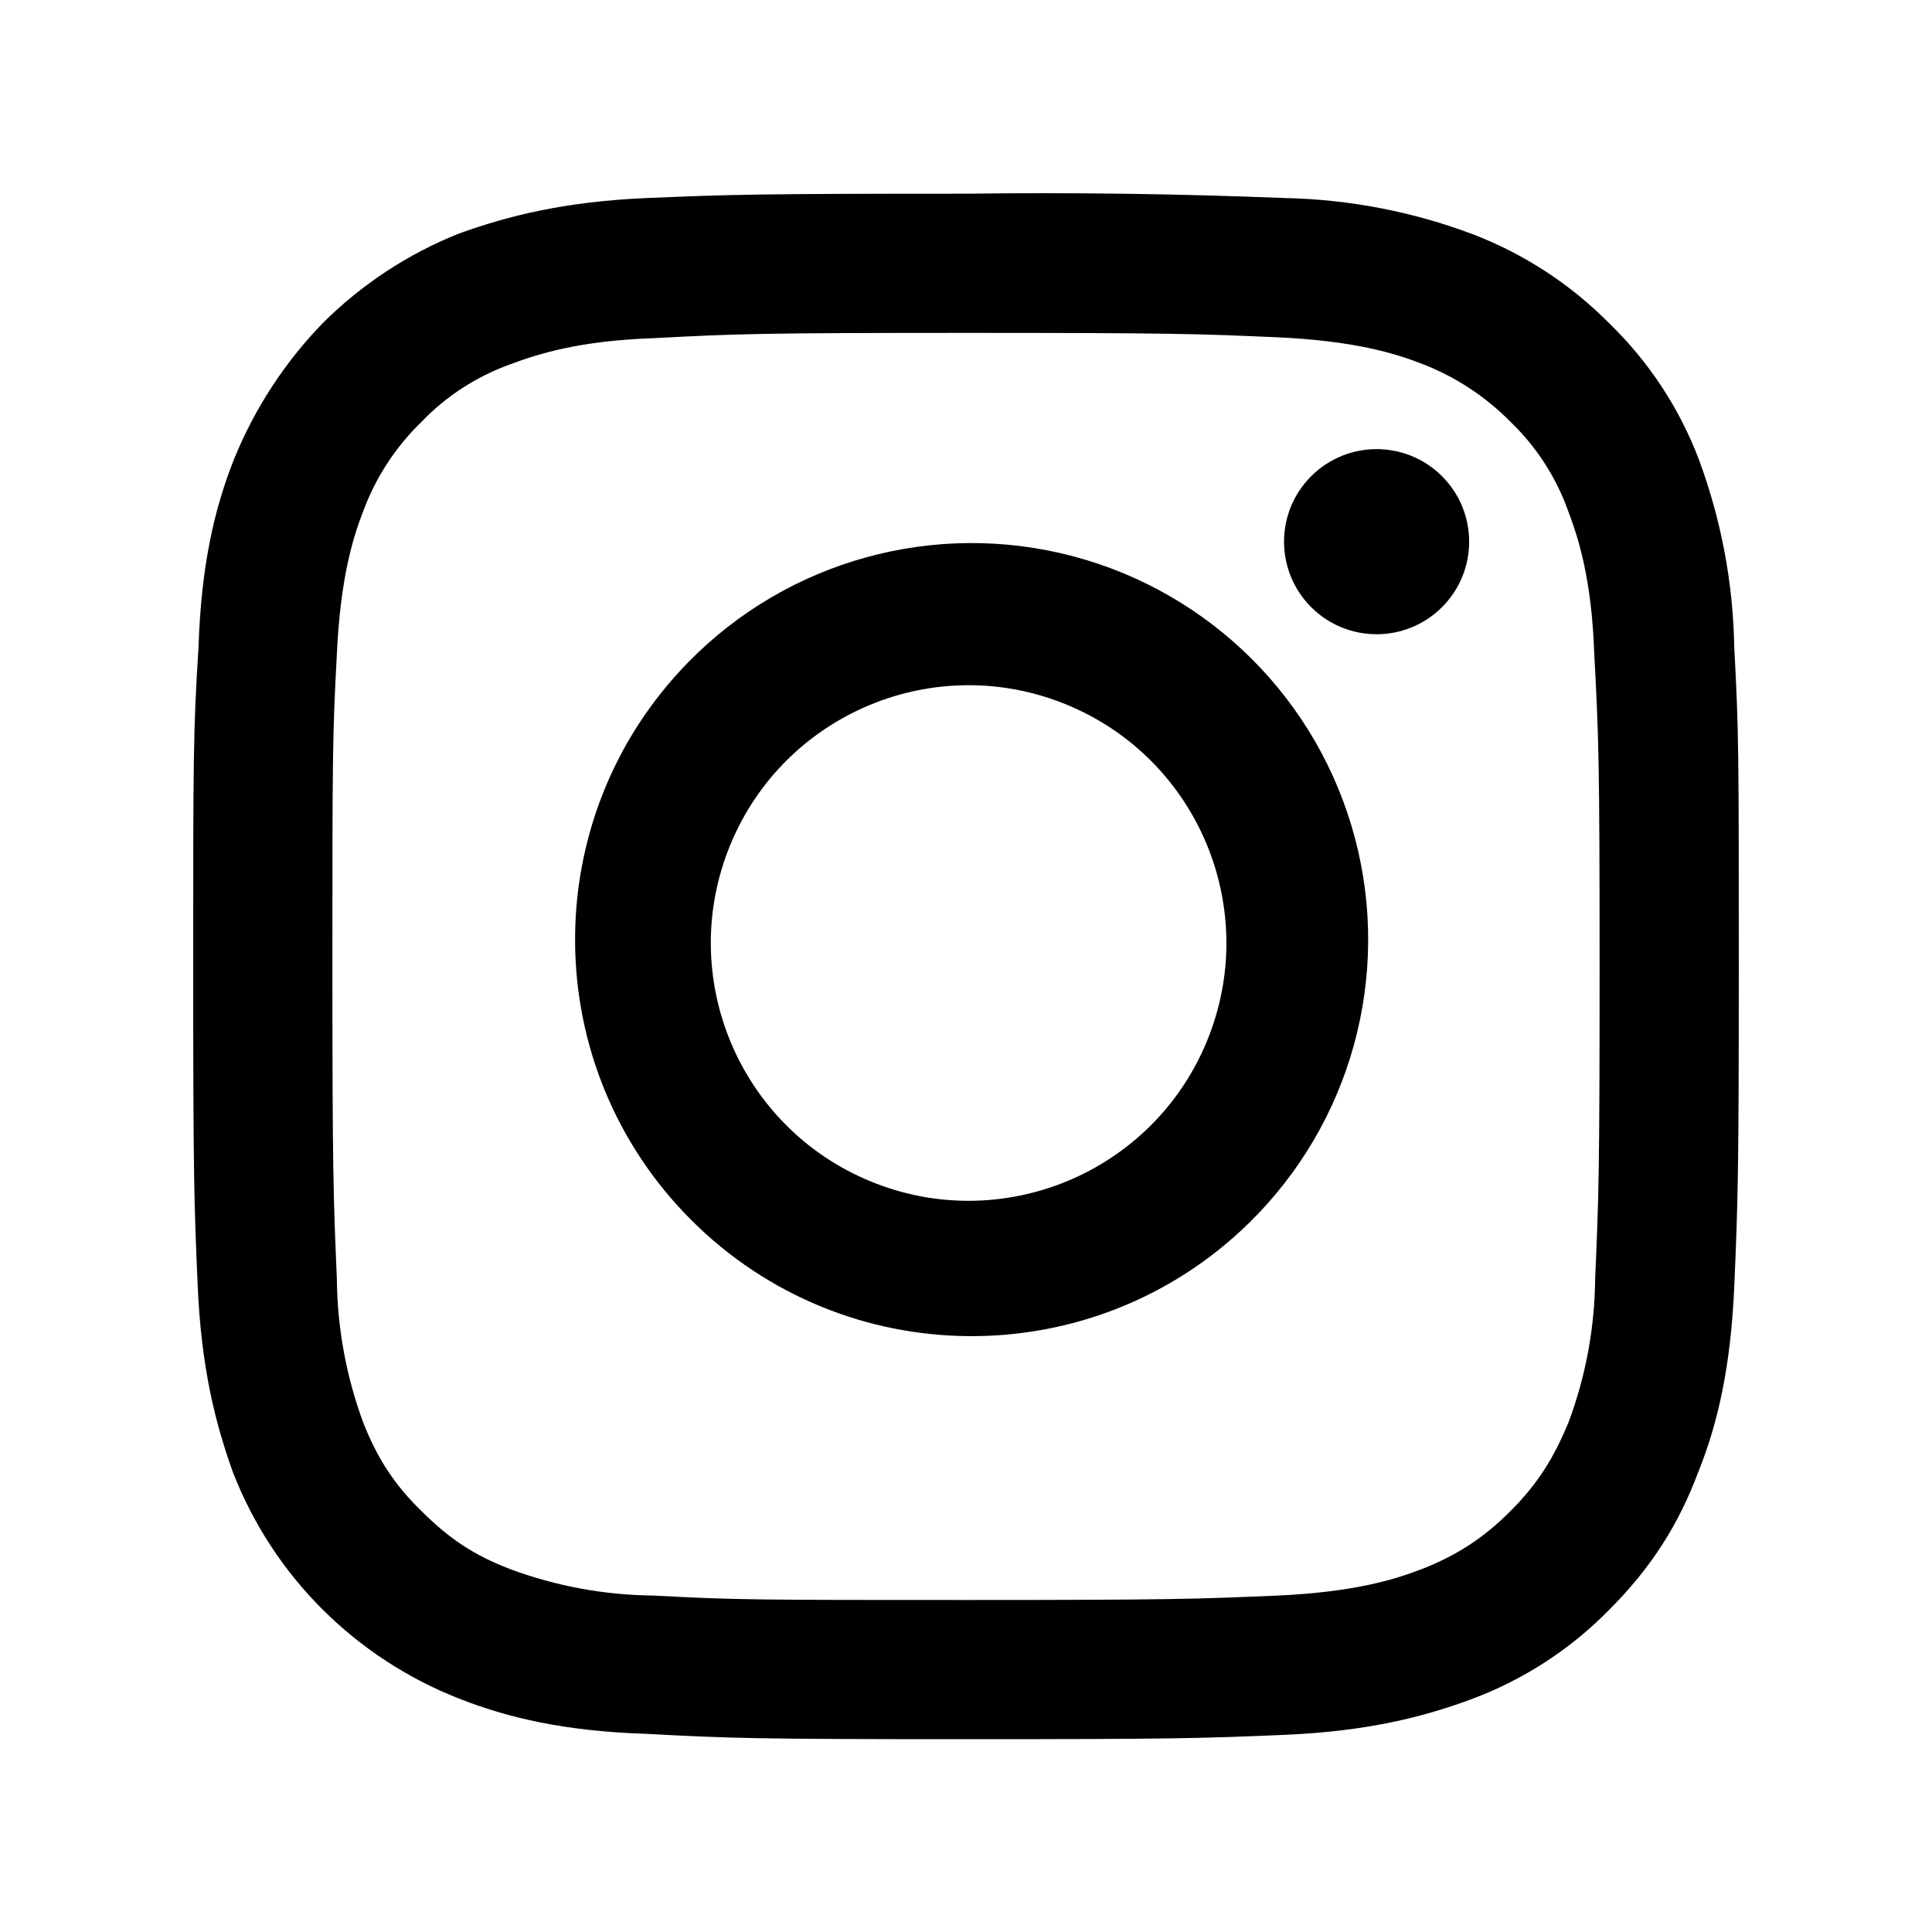
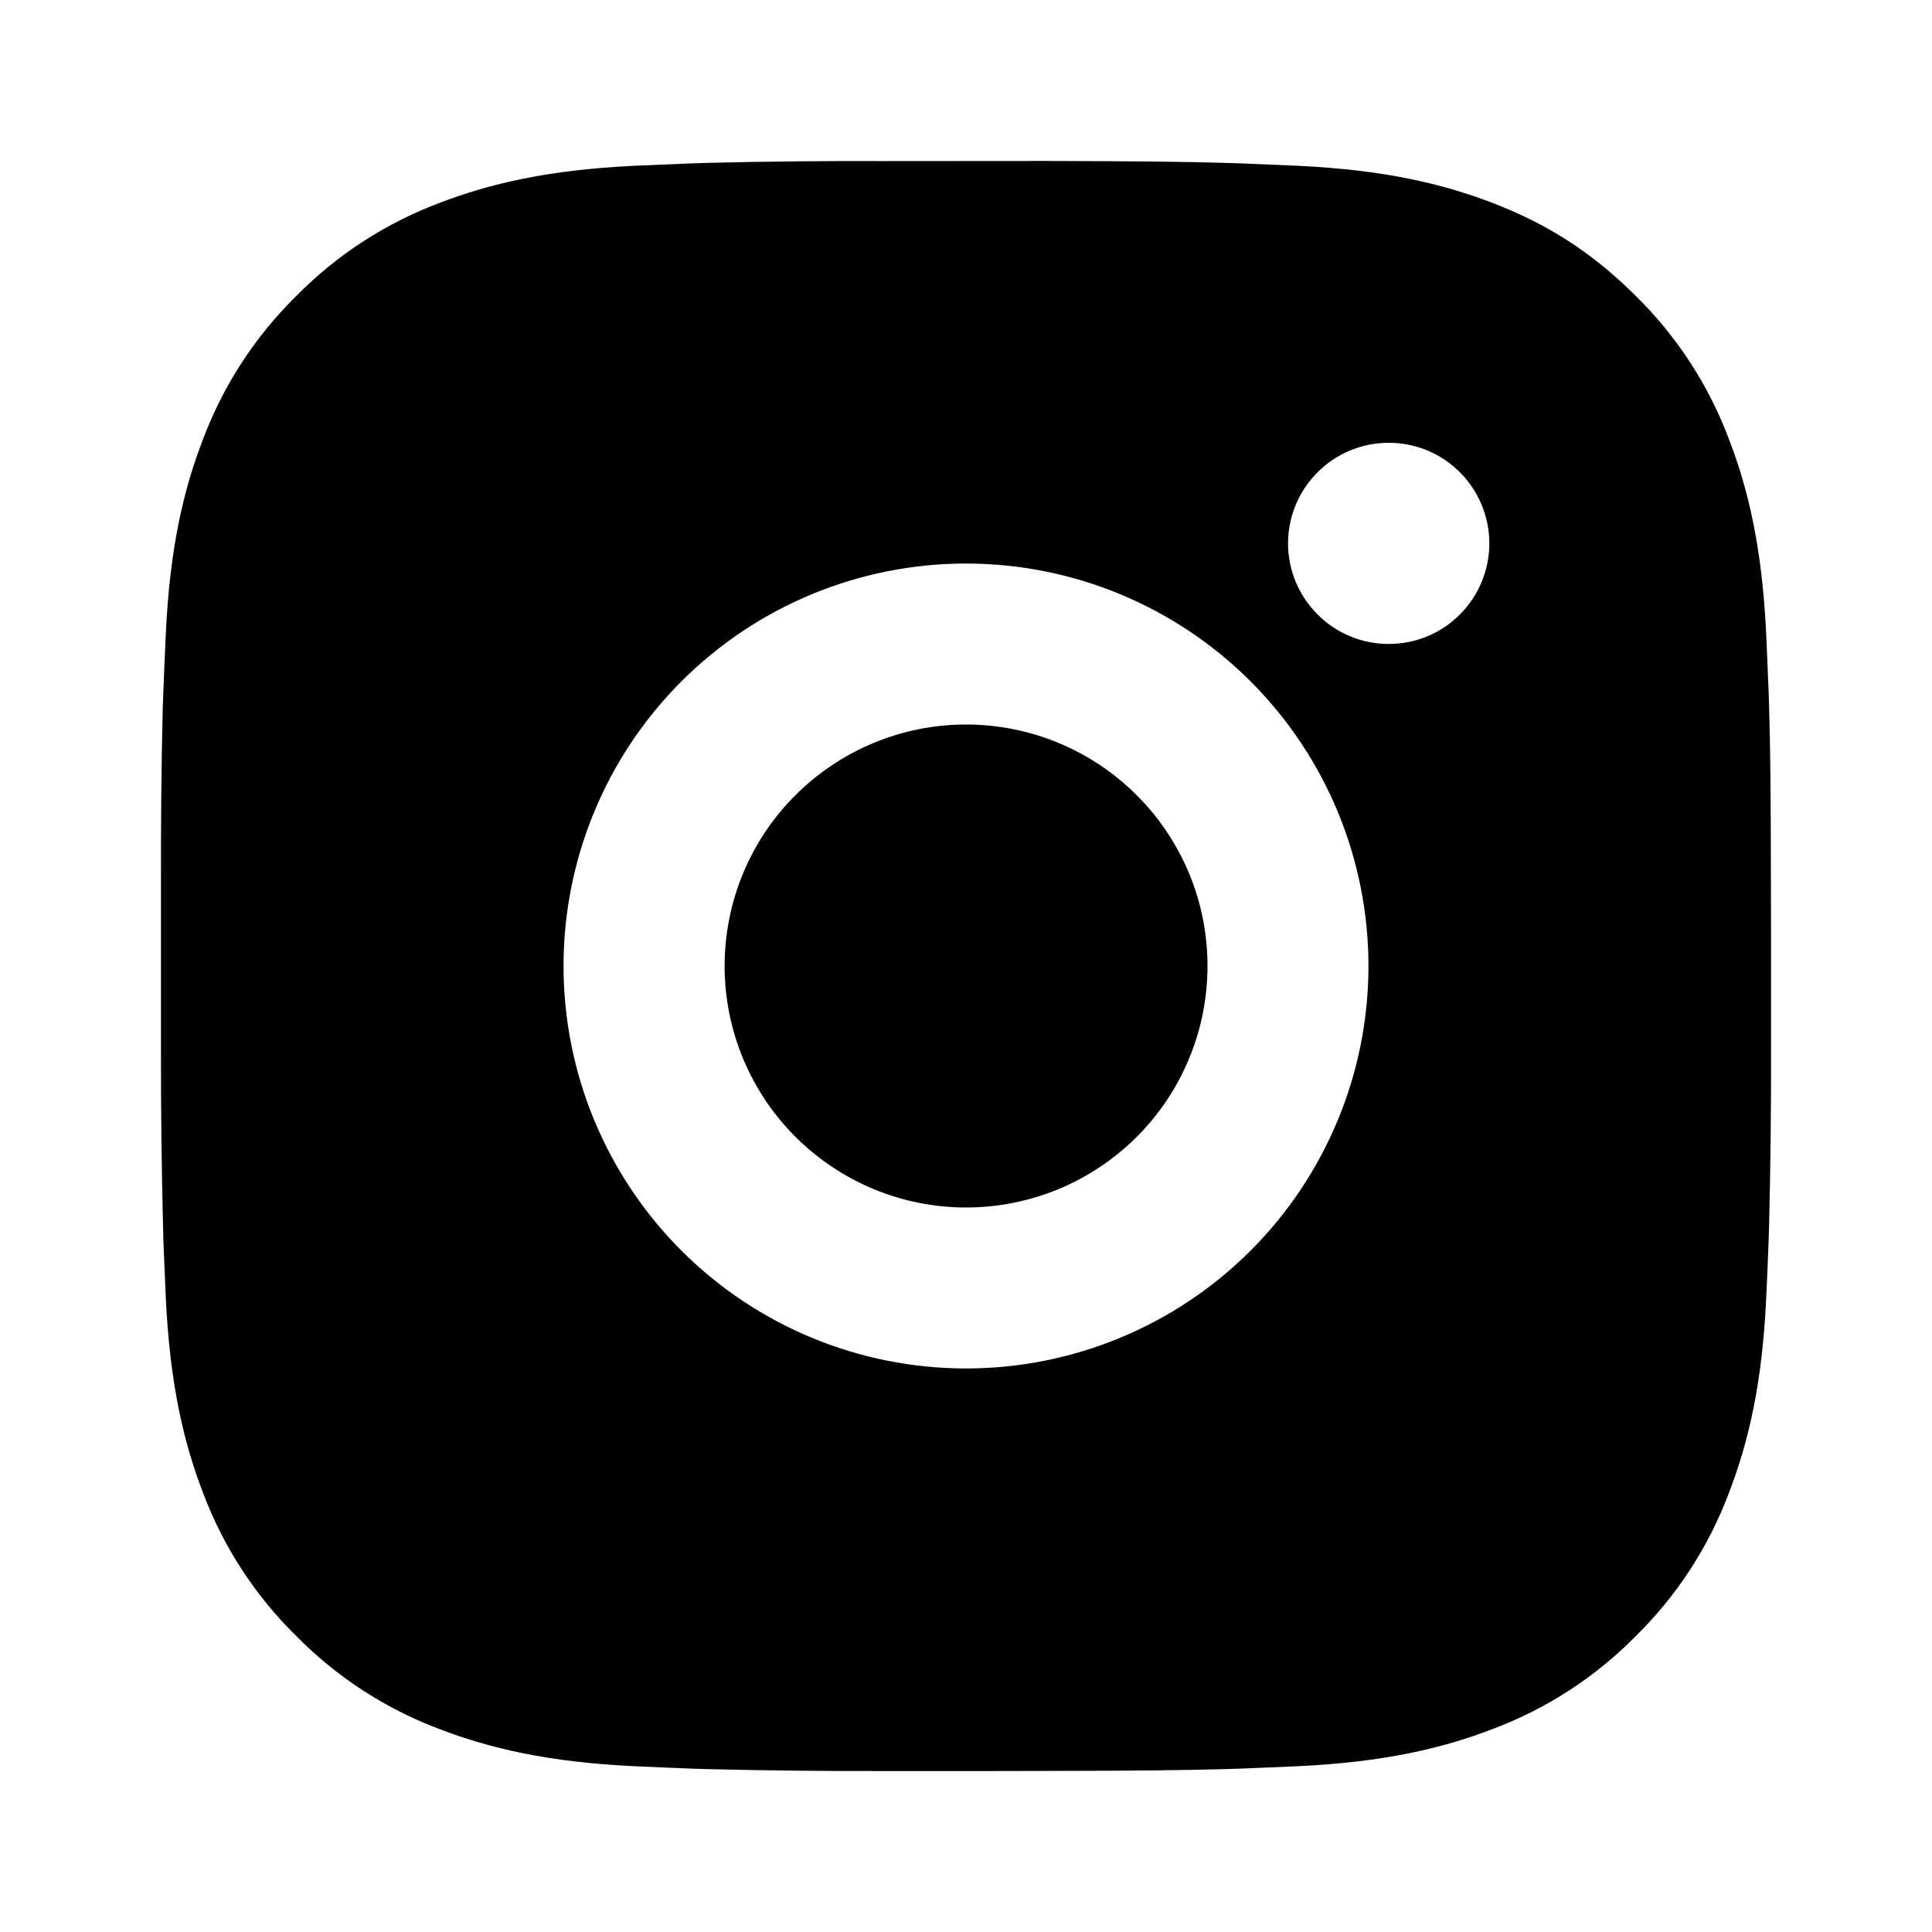
- <svg class="icon icon-instagram" viewBox="0 0 20 20">
-   <path fill="currentColor" fill-rule="evenodd" d="M13.23 3.492c-.84-.037-1.096-.046-3.23-.046-2.144 0-2.39.01-3.238.055-.776.027-1.195.164-1.487.273a2.4 2.4 0 0 0-.912.593 2.5 2.5 0 0 0-.602.922c-.11.282-.238.702-.274 1.486-.046.84-.046 1.095-.046 3.23s.01 2.39.046 3.229c.004.51.097 1.016.274 1.495.145.365.319.639.602.913.282.282.538.456.92.602.474.176.974.268 1.479.273.848.046 1.103.046 3.238.046s2.39-.01 3.23-.046c.784-.036 1.203-.164 1.486-.273.374-.146.648-.329.921-.602.283-.283.447-.548.602-.922.177-.476.27-.979.274-1.486.037-.84.046-1.095.046-3.23s-.01-2.39-.055-3.229c-.027-.784-.164-1.204-.274-1.495a2.4 2.4 0 0 0-.593-.913 2.6 2.6 0 0 0-.92-.602c-.284-.11-.703-.237-1.488-.273ZM6.697 2.05c.857-.036 1.131-.045 3.302-.045a63 63 0 0 1 3.302.045c.664.014 1.321.14 1.943.374a4 4 0 0 1 1.414.922c.41.397.728.88.93 1.414.23.622.354 1.279.365 1.942C18 7.56 18 7.824 18 10.005c0 2.17-.01 2.444-.046 3.292-.036.858-.173 1.442-.374 1.943-.2.53-.474.976-.92 1.423a3.9 3.9 0 0 1-1.415.922c-.51.191-1.095.337-1.943.374-.857.036-1.122.045-3.302.045-2.171 0-2.445-.009-3.302-.055-.849-.027-1.432-.164-1.943-.364a4.15 4.15 0 0 1-1.414-.922 4.1 4.1 0 0 1-.93-1.423c-.183-.51-.329-1.085-.365-1.943C2.009 12.45 2 12.167 2 10.004c0-2.161 0-2.435.055-3.302.027-.848.164-1.432.365-1.942a4.4 4.4 0 0 1 .92-1.414 4.2 4.2 0 0 1 1.415-.93c.51-.183 1.094-.33 1.943-.366Zm.427 4.806a4.105 4.105 0 1 1 5.805 5.805 4.105 4.105 0 0 1-5.805-5.805m1.882 5.371a2.668 2.668 0 1 0 2.042-4.93 2.668 2.668 0 0 0-2.042 4.93m5.922-5.942a.958.958 0 1 1-1.355-1.355.958.958 0 0 1 1.355 1.355" clip-rule="evenodd" />
+ <svg xmlns="http://www.w3.org/2000/svg" class="icon icon-instagram" width="48" height="48" viewBox="0 0 16 16" fill="none">
+   <path d="M8.685 1.333C9.435 1.335 9.816 1.339 10.145 1.349L10.274 1.353C10.423 1.359 10.571 1.365 10.749 1.373C11.458 1.407 11.942 1.519 12.367 1.683C12.807 1.853 13.177 2.082 13.548 2.452C13.887 2.785 14.149 3.188 14.317 3.633C14.481 4.058 14.593 4.542 14.627 5.252C14.635 5.429 14.641 5.577 14.647 5.727L14.651 5.856C14.661 6.184 14.665 6.565 14.666 7.315L14.667 7.812V8.685C14.668 9.172 14.663 9.658 14.651 10.144L14.647 10.273C14.642 10.423 14.635 10.571 14.627 10.748C14.594 11.458 14.481 11.941 14.317 12.367C14.149 12.812 13.887 13.215 13.548 13.548C13.215 13.887 12.812 14.149 12.367 14.317C11.942 14.481 11.458 14.593 10.749 14.627L10.274 14.647L10.145 14.651C9.816 14.66 9.435 14.665 8.685 14.666L8.188 14.667H7.315C6.829 14.668 6.342 14.663 5.856 14.651L5.727 14.647C5.568 14.641 5.41 14.634 5.252 14.627C4.543 14.593 4.059 14.481 3.633 14.317C3.189 14.149 2.786 13.887 2.453 13.548C2.113 13.215 1.851 12.812 1.683 12.367C1.519 11.942 1.407 11.458 1.373 10.748L1.353 10.273L1.35 10.144C1.338 9.658 1.332 9.172 1.333 8.685V7.315C1.332 6.828 1.336 6.342 1.348 5.856L1.353 5.727C1.358 5.577 1.365 5.429 1.373 5.252C1.406 4.542 1.518 4.059 1.683 3.633C1.851 3.188 2.114 2.785 2.453 2.452C2.786 2.113 3.189 1.851 3.633 1.683C4.059 1.519 4.542 1.407 5.252 1.373C5.429 1.365 5.577 1.359 5.727 1.353L5.856 1.349C6.342 1.337 6.828 1.332 7.315 1.334L8.685 1.333ZM8 4.667C7.116 4.667 6.268 5.018 5.643 5.643C5.018 6.268 4.667 7.116 4.667 8C4.667 8.884 5.018 9.732 5.643 10.357C6.268 10.982 7.116 11.333 8 11.333C8.884 11.333 9.732 10.982 10.357 10.357C10.982 9.732 11.333 8.884 11.333 8C11.333 7.116 10.982 6.268 10.357 5.643C9.732 5.018 8.884 4.667 8 4.667ZM8 6C8.263 6 8.523 6.052 8.765 6.152C9.008 6.253 9.229 6.4 9.414 6.586C9.6 6.771 9.747 6.992 9.848 7.234C9.949 7.477 10 7.737 10 8C10 8.262 9.949 8.522 9.848 8.765C9.748 9.008 9.601 9.228 9.415 9.414C9.229 9.6 9.009 9.747 8.766 9.848C8.523 9.948 8.263 10 8.001 10C7.47 10 6.962 9.789 6.587 9.414C6.211 9.039 6.001 8.53 6.001 8C6.001 7.47 6.211 6.961 6.587 6.586C6.962 6.211 7.47 6 8.001 6M11.501 3.667C11.28 3.667 11.068 3.754 10.912 3.911C10.755 4.067 10.667 4.279 10.667 4.5C10.667 4.721 10.755 4.933 10.912 5.089C11.068 5.246 11.28 5.333 11.501 5.333C11.722 5.333 11.934 5.246 12.09 5.089C12.246 4.933 12.334 4.721 12.334 4.5C12.334 4.279 12.246 4.067 12.09 3.911C11.934 3.754 11.722 3.667 11.501 3.667Z" fill="currentColor" />
</svg>
